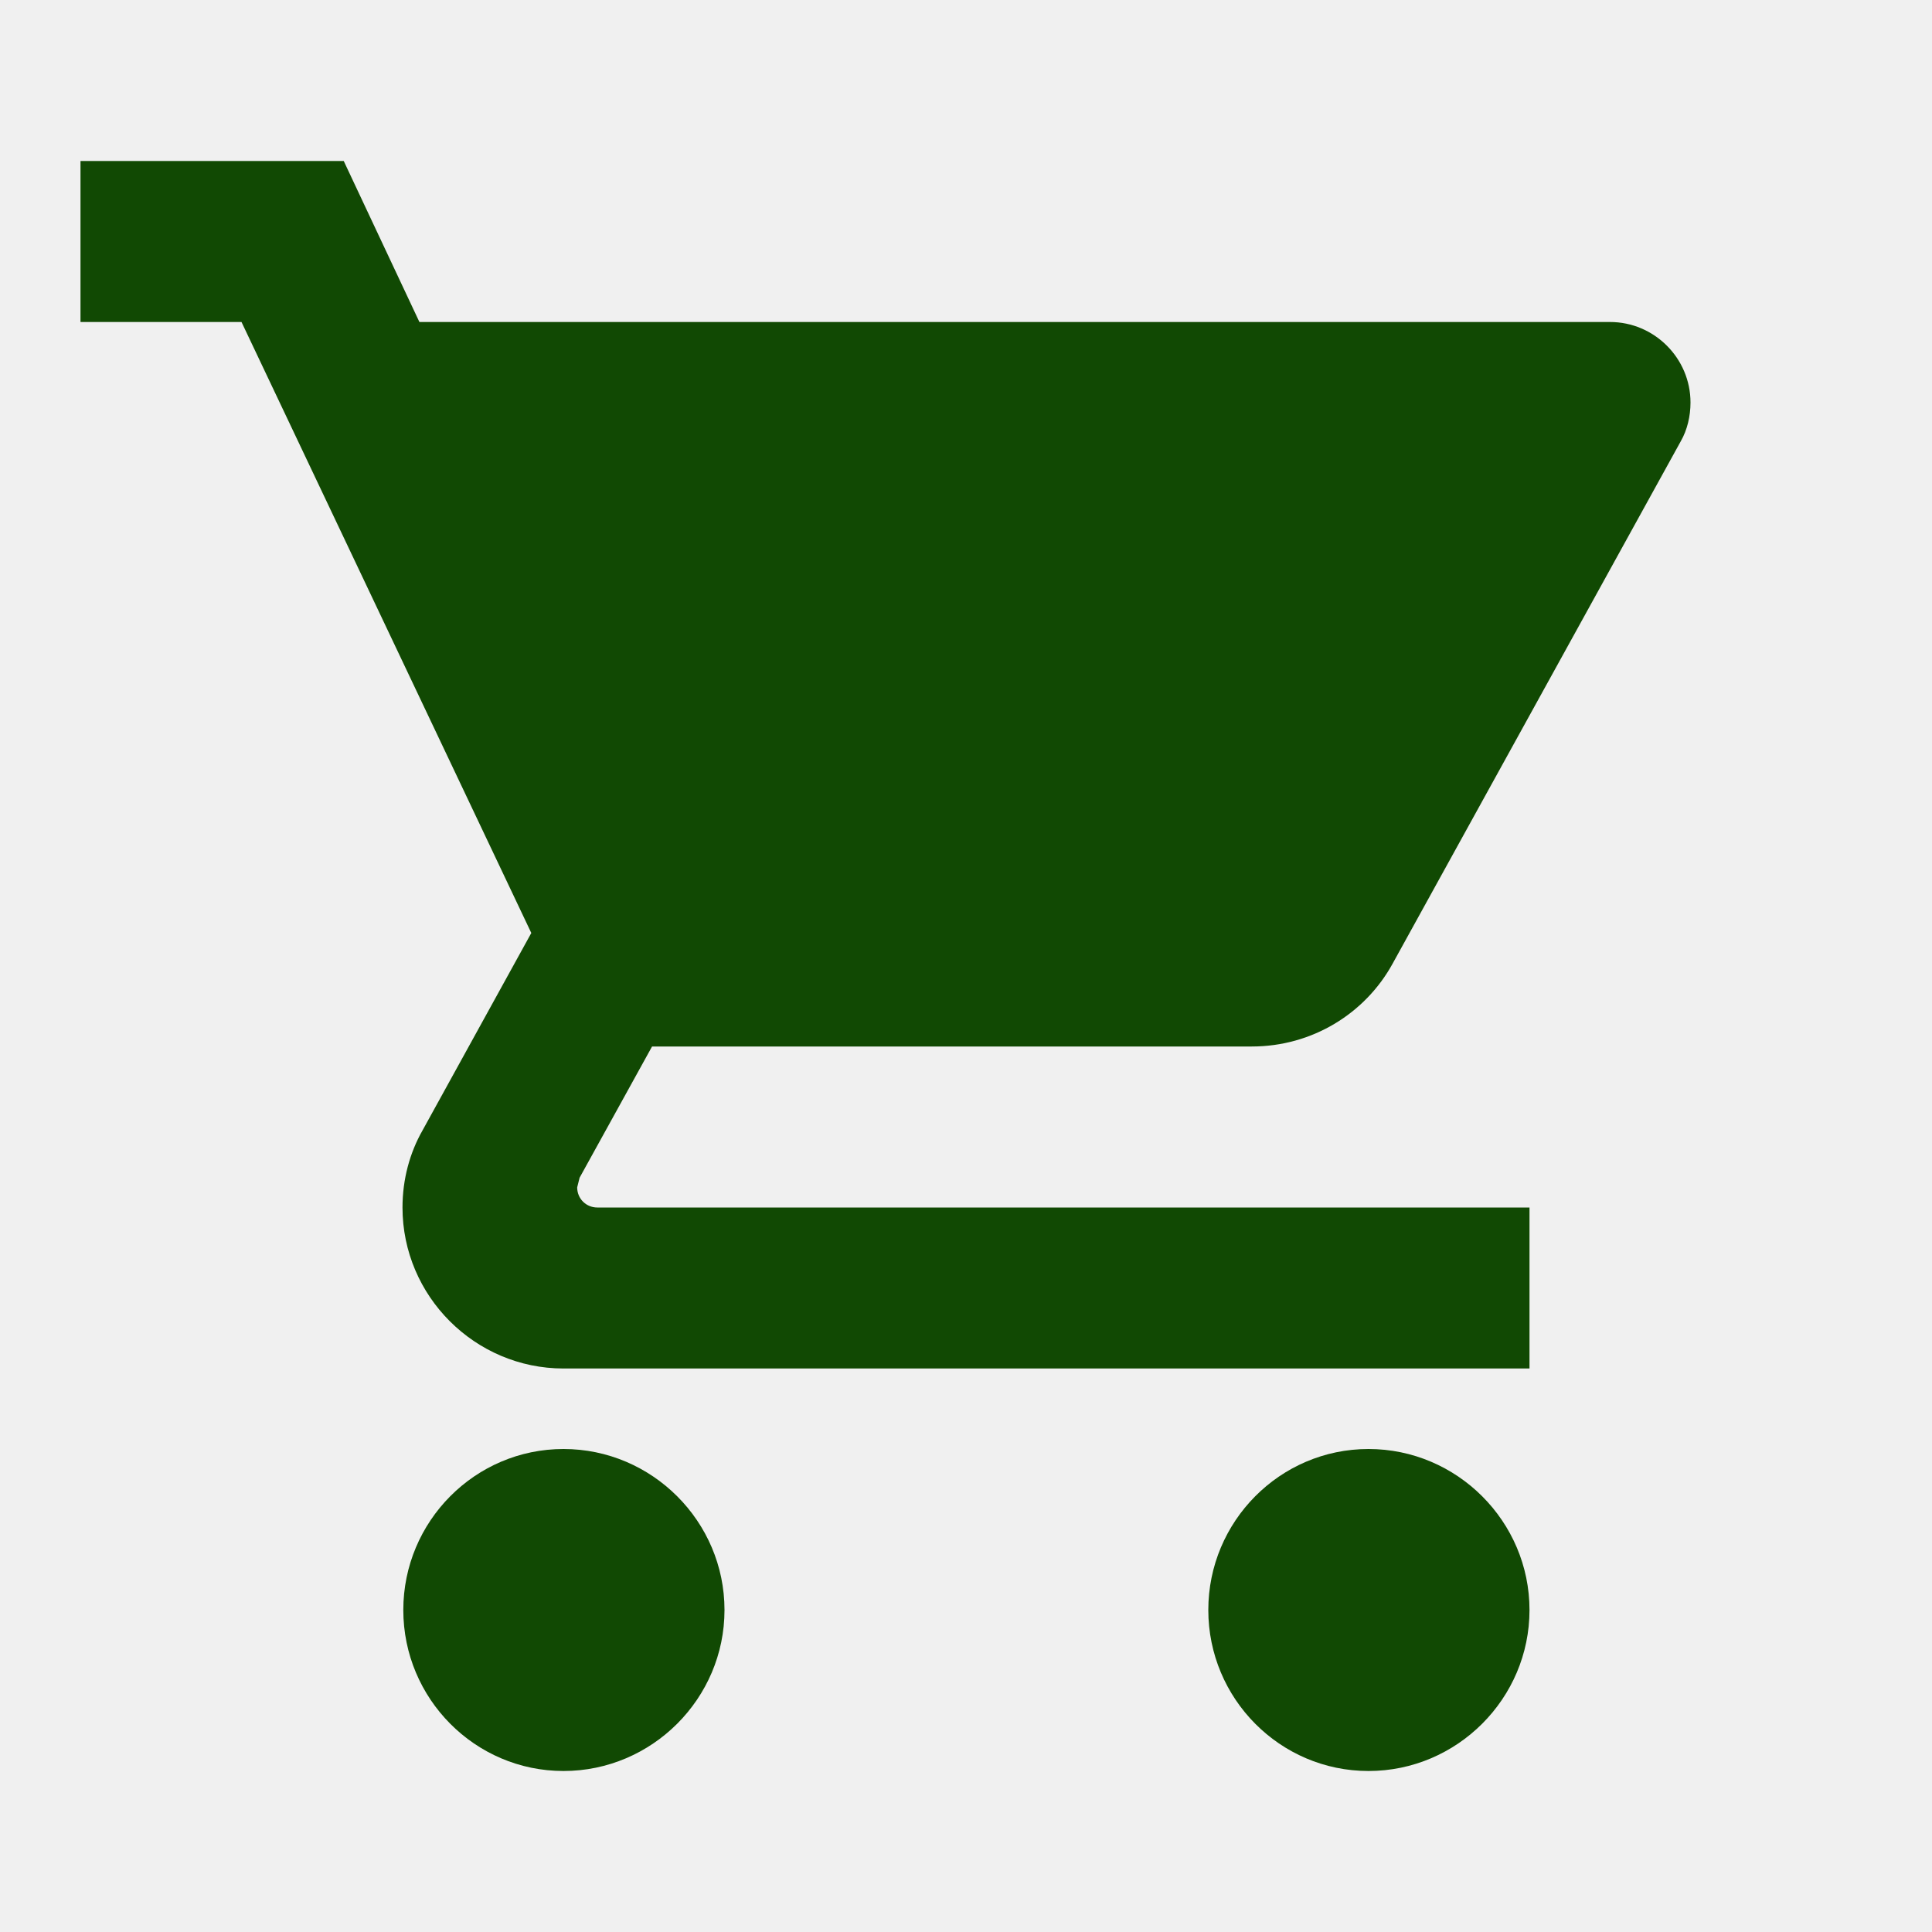
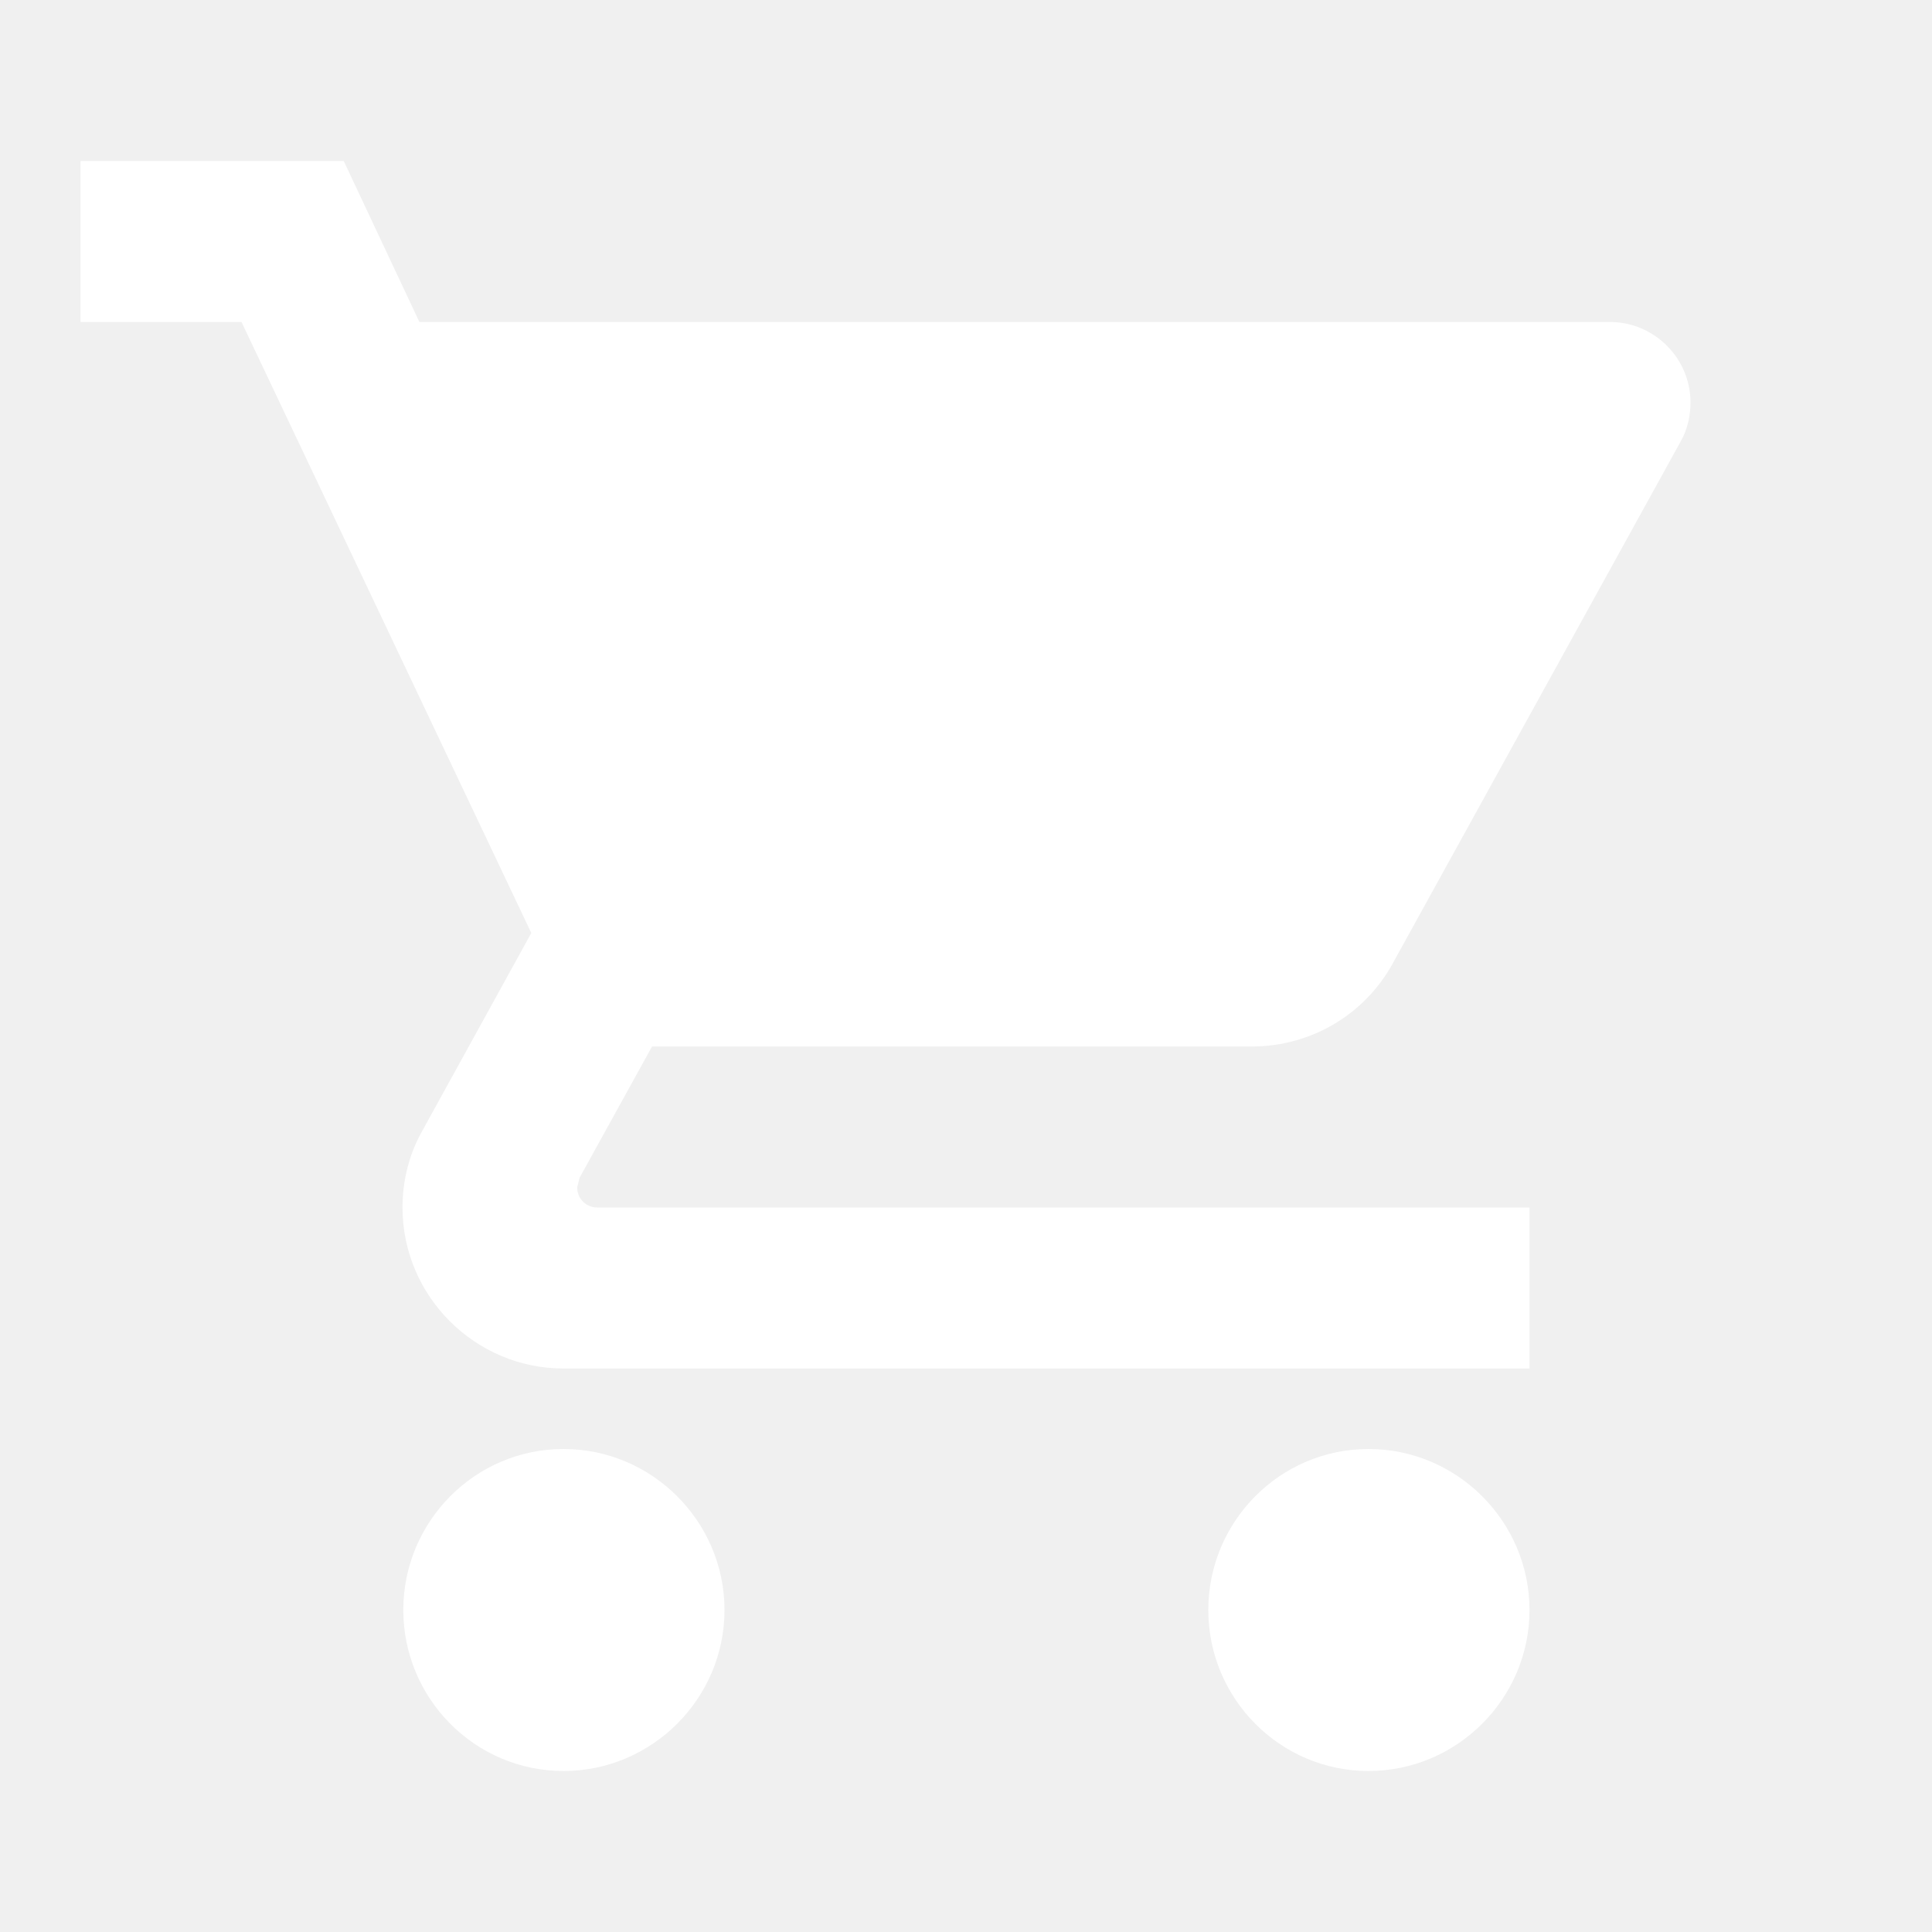
<svg xmlns="http://www.w3.org/2000/svg" width="24" height="24" viewBox="0 0 24 24">
-   <path fill="#114903" d="M7 18c-1.1 0-1.99.9-1.99 2S5.9 22 7 22s2-.9 2-2-.9-2-2-2zM1 2v2h2l3.6 7.59-1.35 2.45c-.16.28-.25.61-.25.96 0 1.1.9 2 2 2h12v-2H7.42c-.14 0-.25-.11-.25-.25l.03-.12.9-1.63h7.45c.75 0 1.41-.41 1.75-1.03l3.58-6.49c.08-.14.12-.31.12-.48 0-.55-.45-1-1-1H5.21l-.94-2H1zm16 16c-1.1 0-1.99.9-1.99 2s.89 2 1.99 2 2-.9 2-2-.9-2-2-2z" />
+   <path fill="#FFF" d="M7 18c-1.1 0-1.99.9-1.99 2S5.9 22 7 22s2-.9 2-2-.9-2-2-2zM1 2v2h2l3.6 7.59-1.35 2.45c-.16.28-.25.61-.25.96 0 1.1.9 2 2 2h12v-2H7.42c-.14 0-.25-.11-.25-.25l.03-.12.9-1.63h7.45c.75 0 1.41-.41 1.75-1.03l3.58-6.49c.08-.14.12-.31.12-.48 0-.55-.45-1-1-1H5.21l-.94-2H1zm16 16c-1.1 0-1.99.9-1.99 2s.89 2 1.99 2 2-.9 2-2-.9-2-2-2z" />
  <path d="M0 0h24v24H0z" fill="none" />
</svg>
